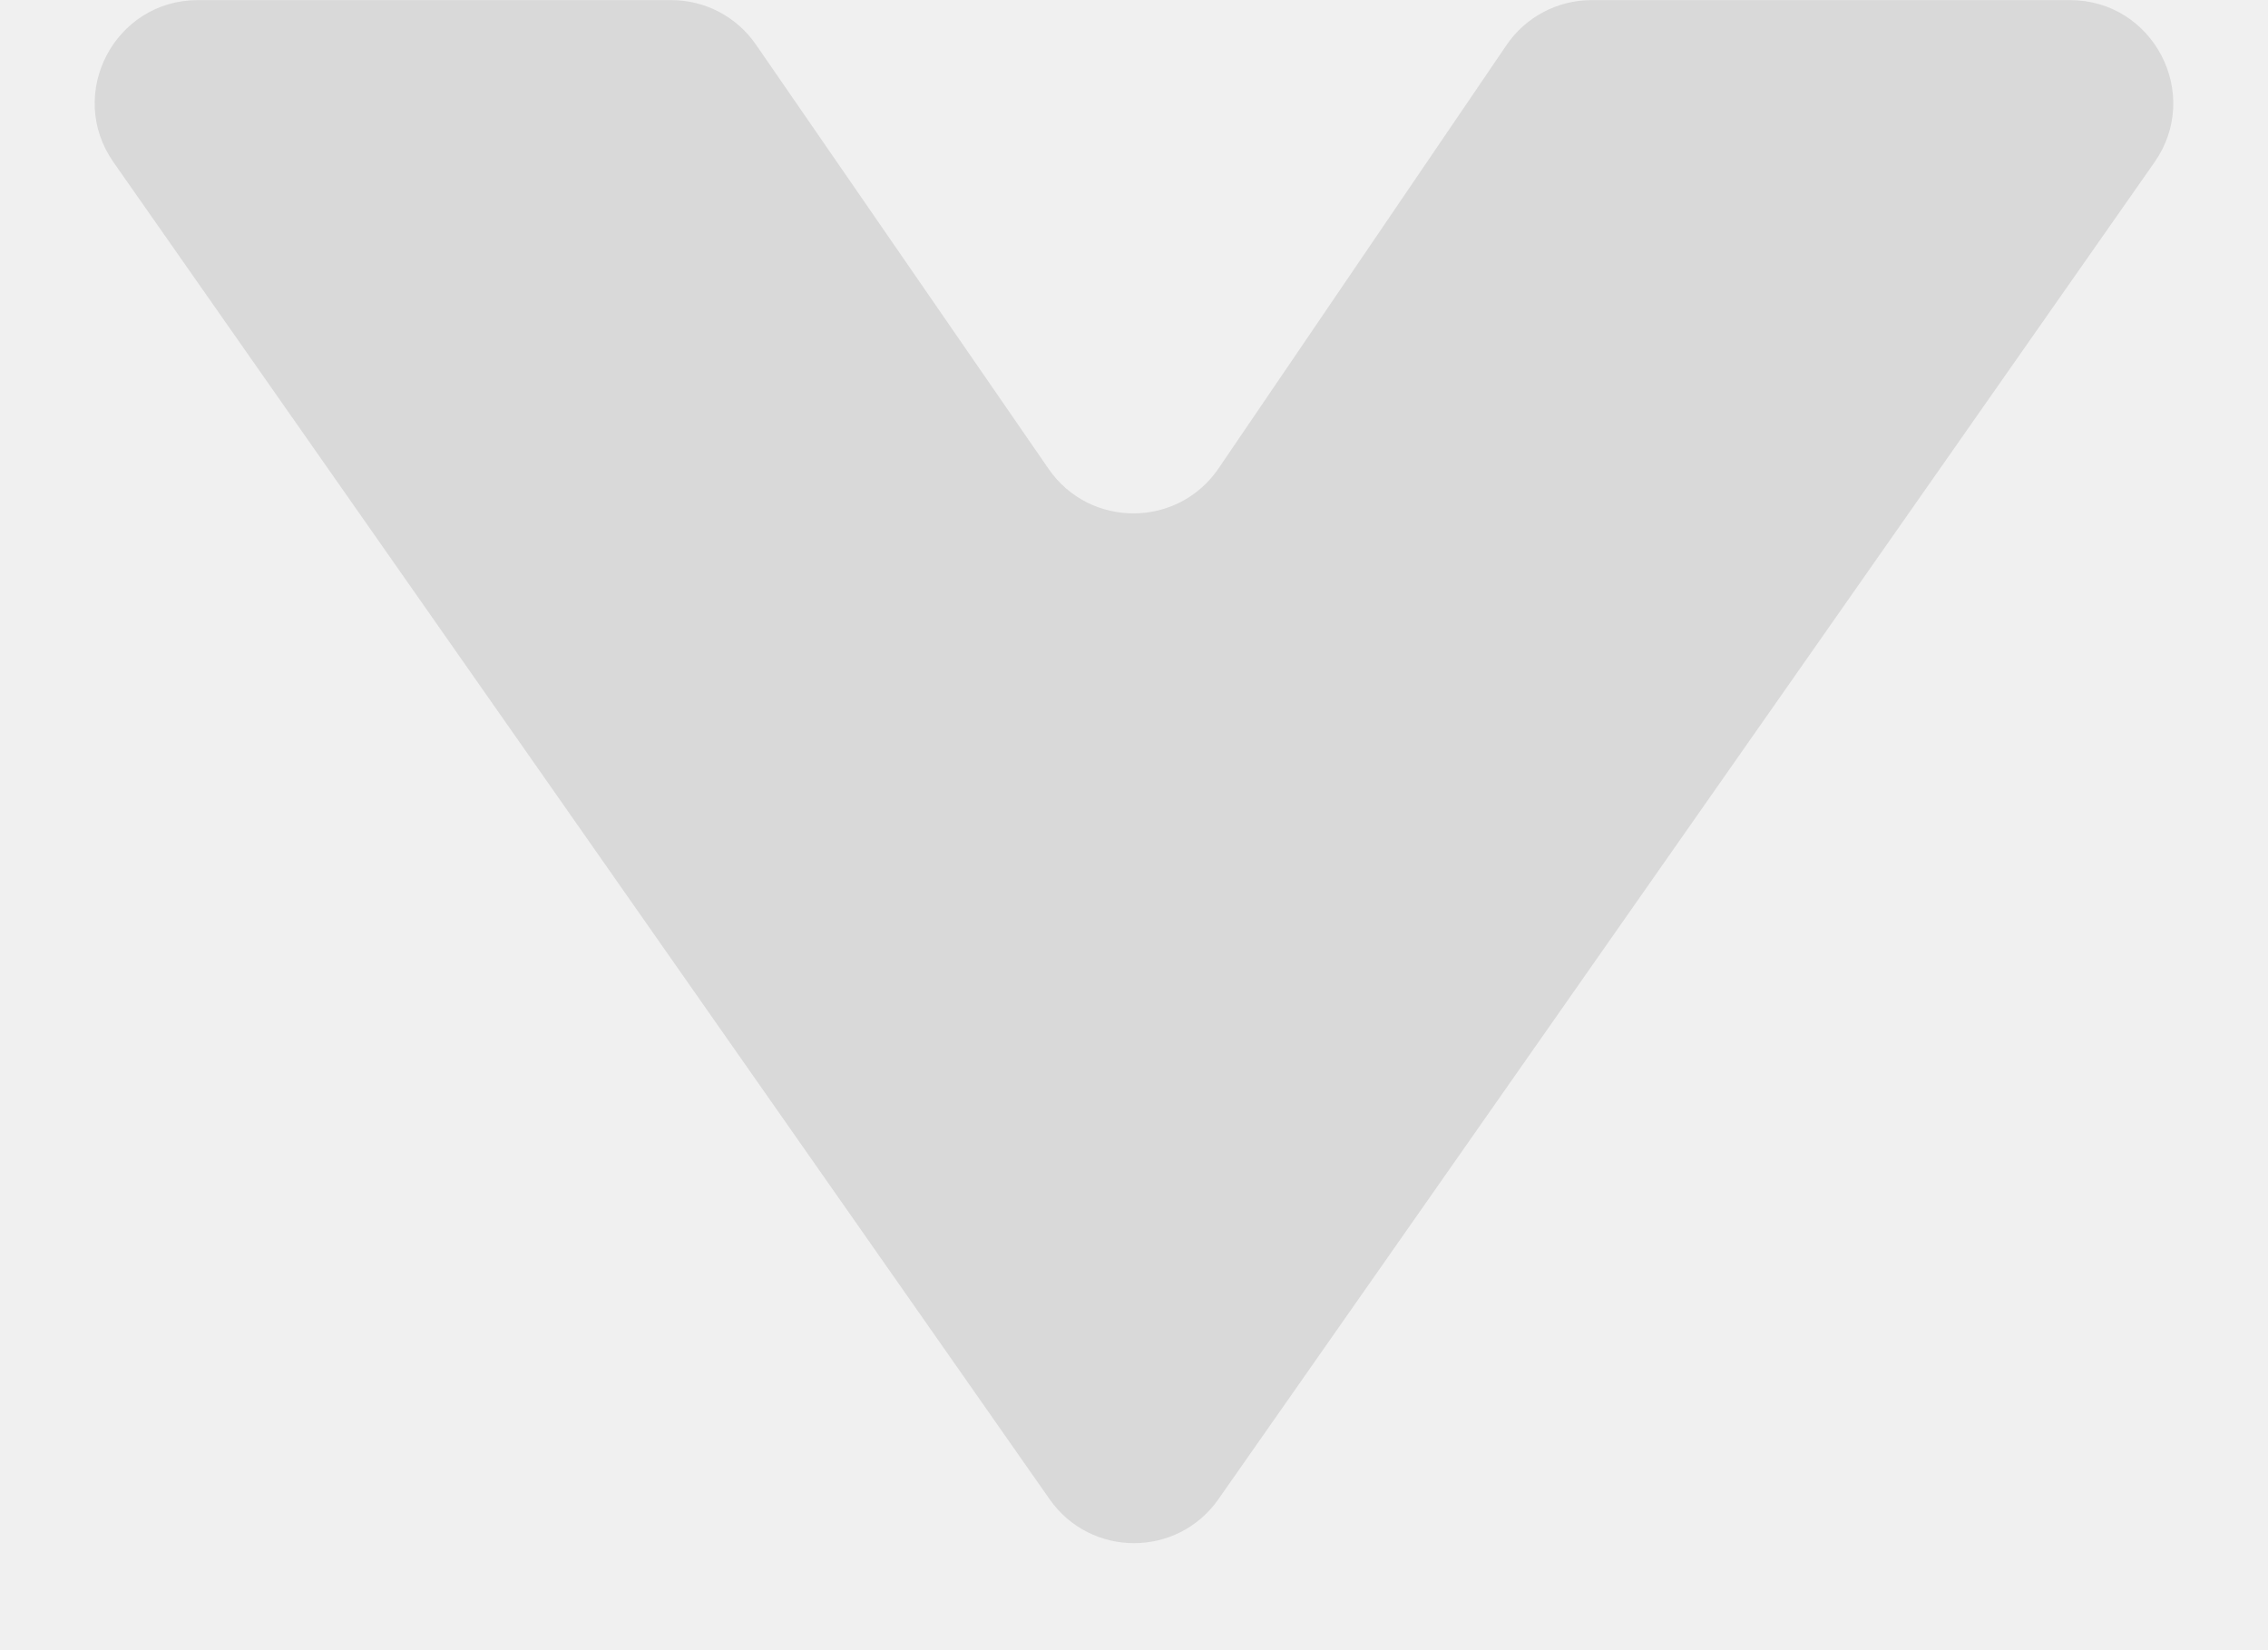
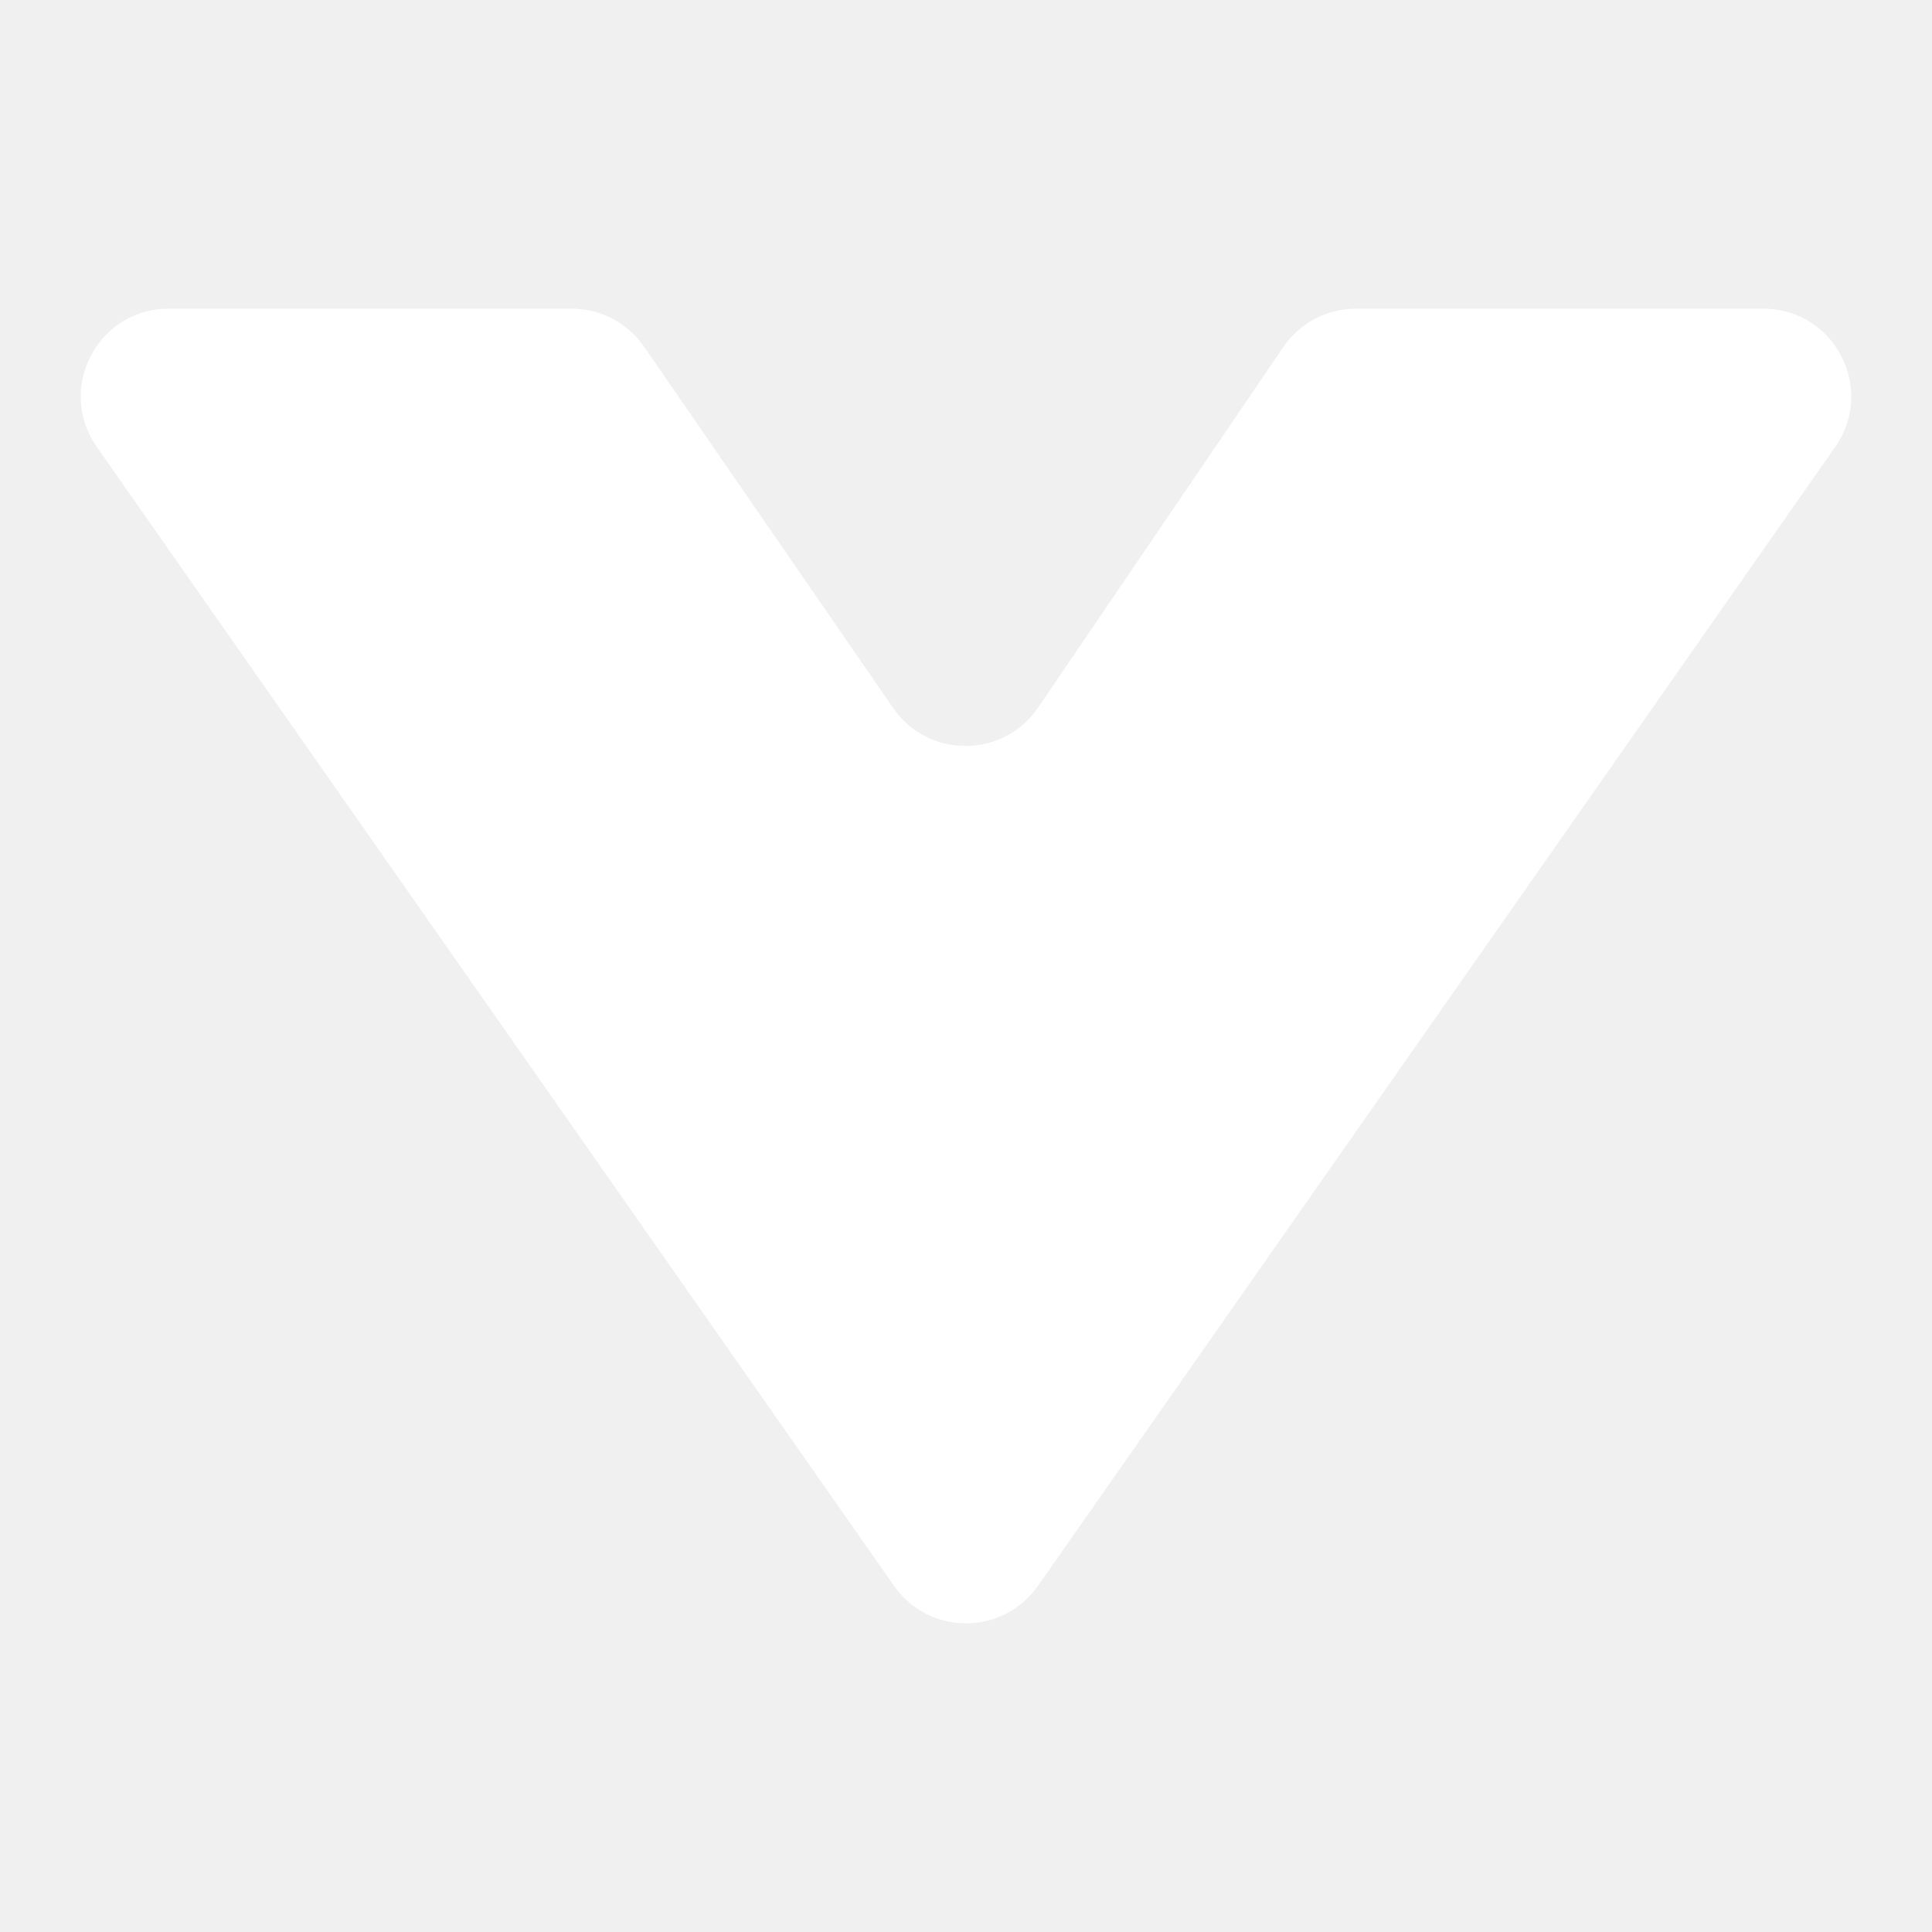
- <svg xmlns="http://www.w3.org/2000/svg" width="22" height="16" viewBox="0 0 22 16" fill="none">
-   <path d="M1.101 1.574L10.181 14.544C10.579 15.113 11.421 15.113 11.819 14.544L20.899 1.574C21.363 0.911 20.888 0.001 20.079 0.001L15.439 0.001C15.108 0.001 14.799 0.164 14.613 0.438L11.821 4.543C11.426 5.124 10.57 5.127 10.171 4.548L7.333 0.433C7.147 0.162 6.839 0.001 6.511 0.001L1.92 0.001C1.111 0.001 0.637 0.911 1.101 1.574Z" fill="#D9D9D9" />
+ <svg xmlns="http://www.w3.org/2000/svg" width="128" height="128" viewBox="0 0 128 128" fill="none" version="1.1" id="svg4">
+   <defs id="defs8" />
+   <path d="M 6.41,29.605 59.234,105.068 c 2.316,3.309 7.216,3.309 9.532,0 l 52.825,-75.462 c 2.699,-3.856 -0.059,-9.154 -4.767,-9.154 l -26.995,-2e-6 c -1.926,0 -3.728,0.953 -4.811,2.546 L 68.778,46.877 c -2.3,3.382 -7.279,3.398 -9.601,0.031 L 42.668,22.966 C 41.582,21.391 39.793,20.451 37.88,20.451 L 11.172,20.451 c -4.707,0 -7.462,5.298 -4.762,9.154 z" fill="#D9D9D9" id="path2" style="fill:#ffffff;stroke-width:5.818" />
</svg>
